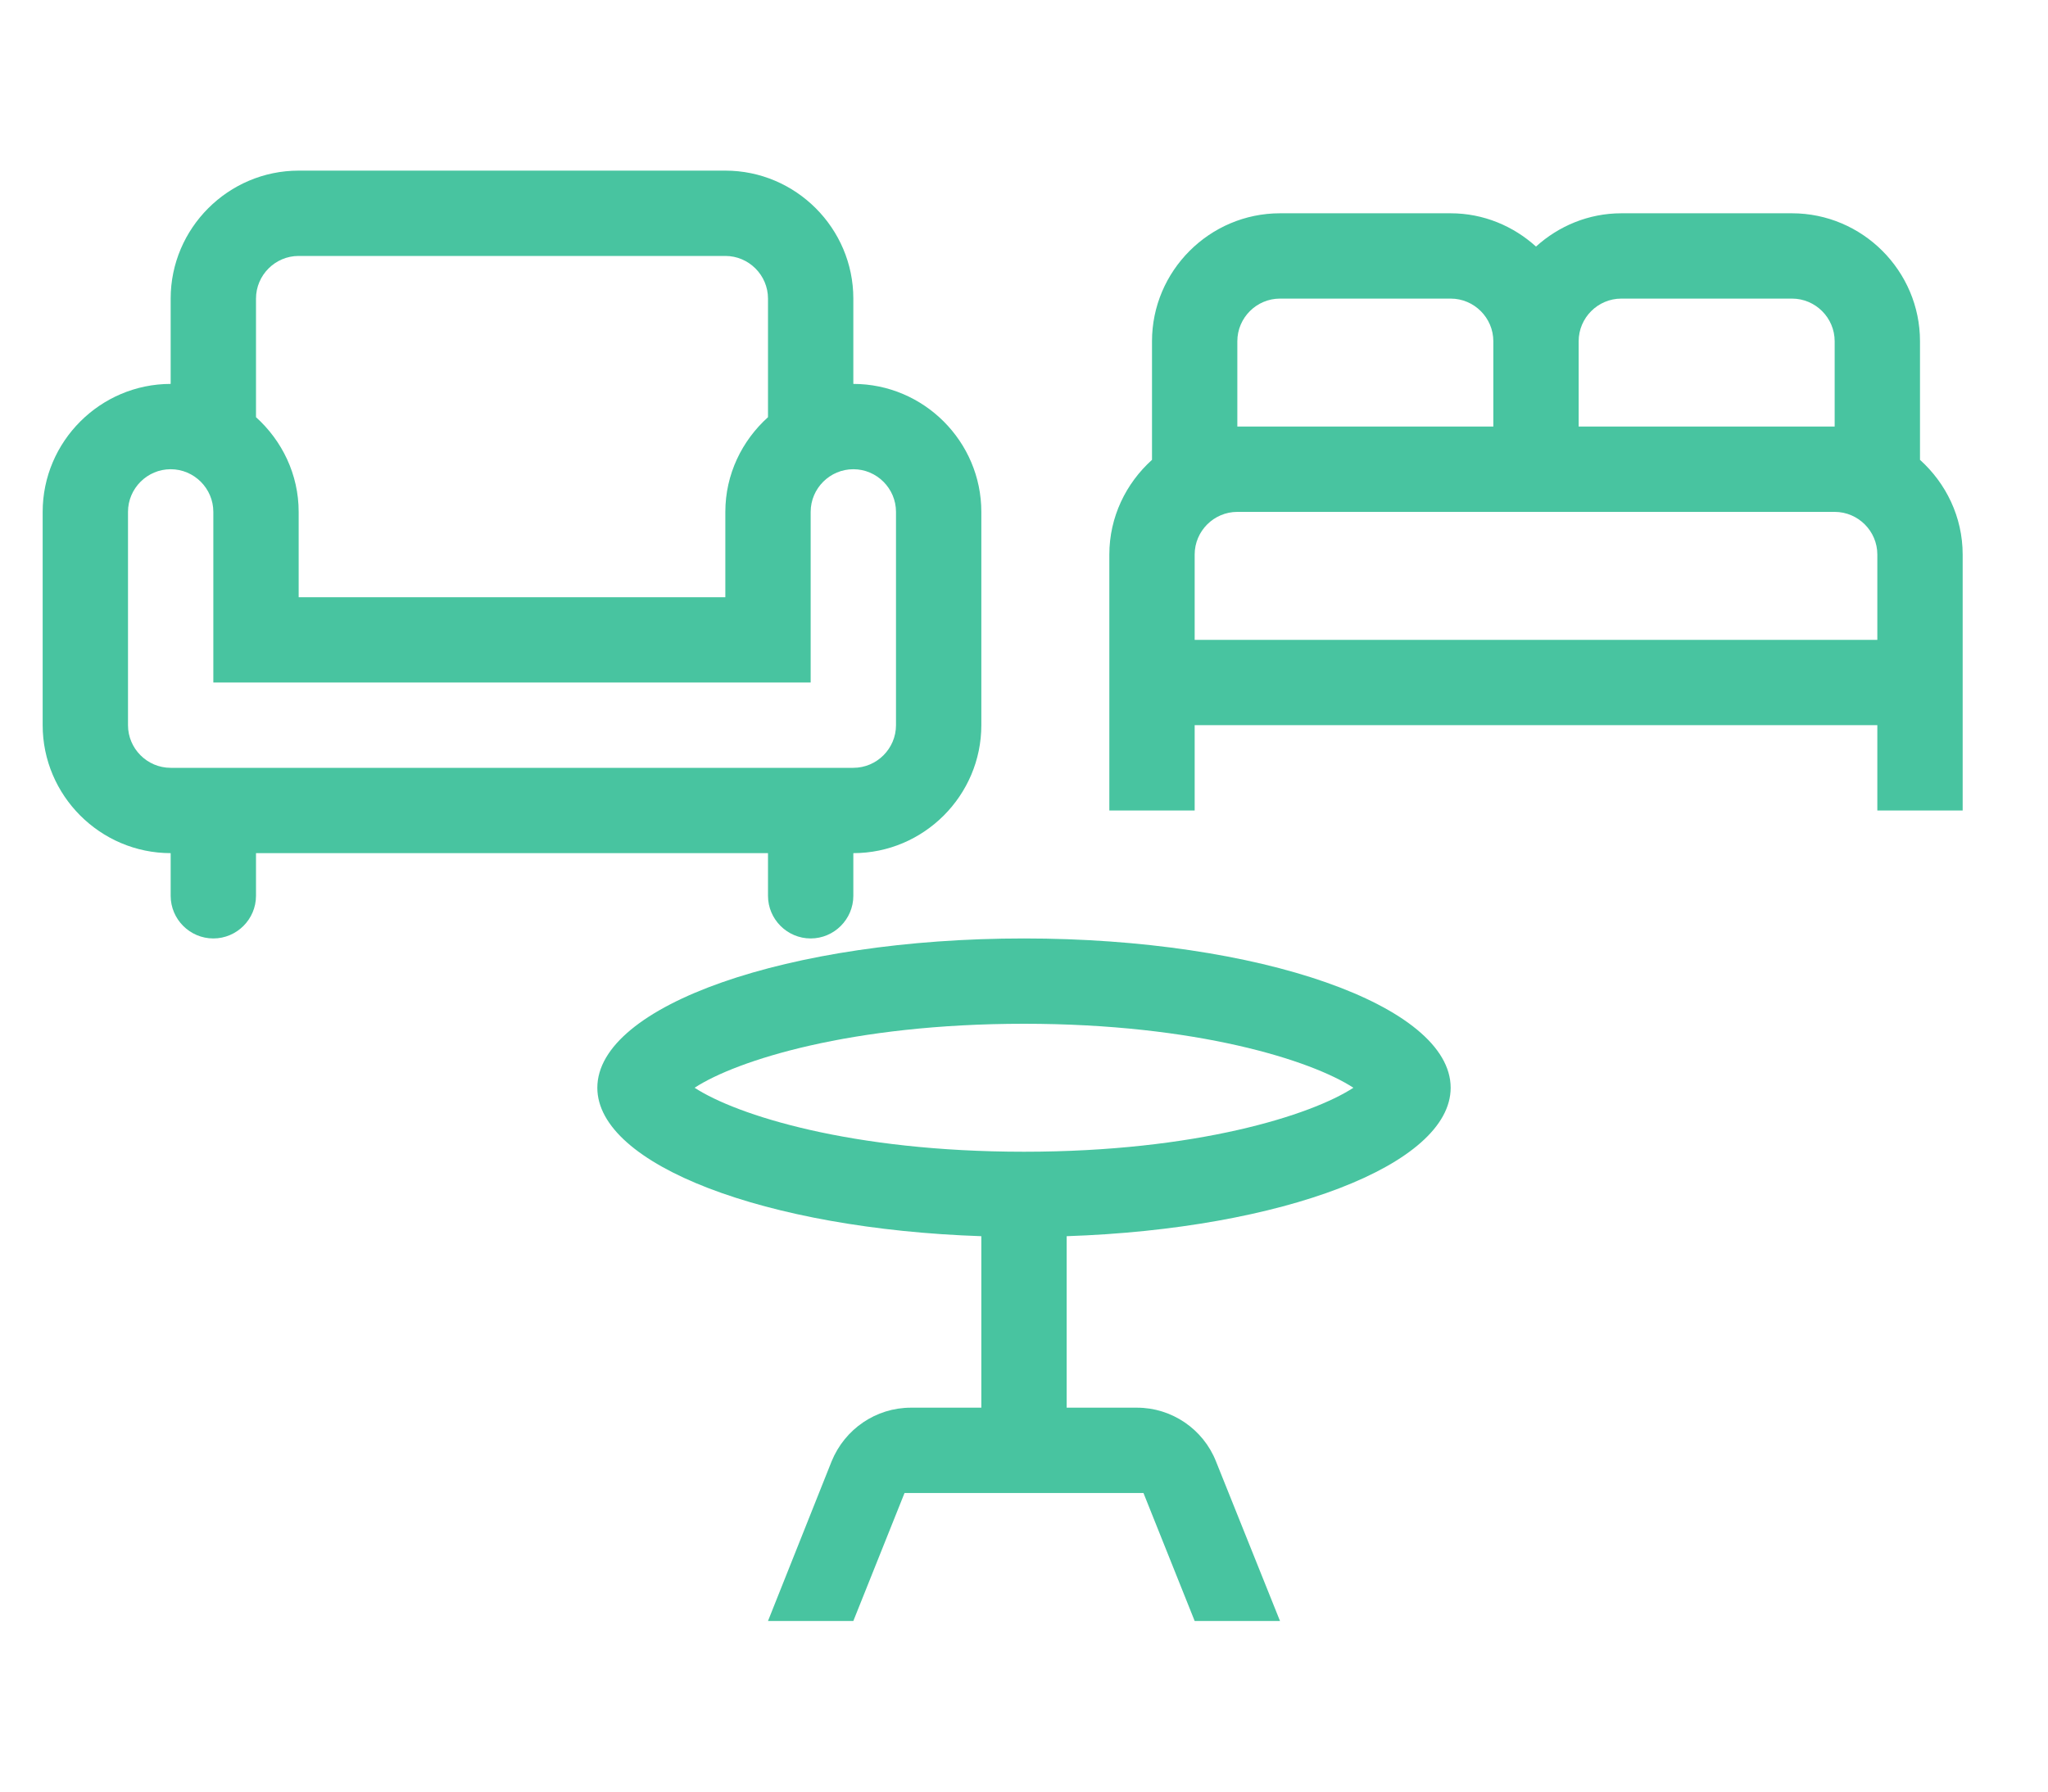
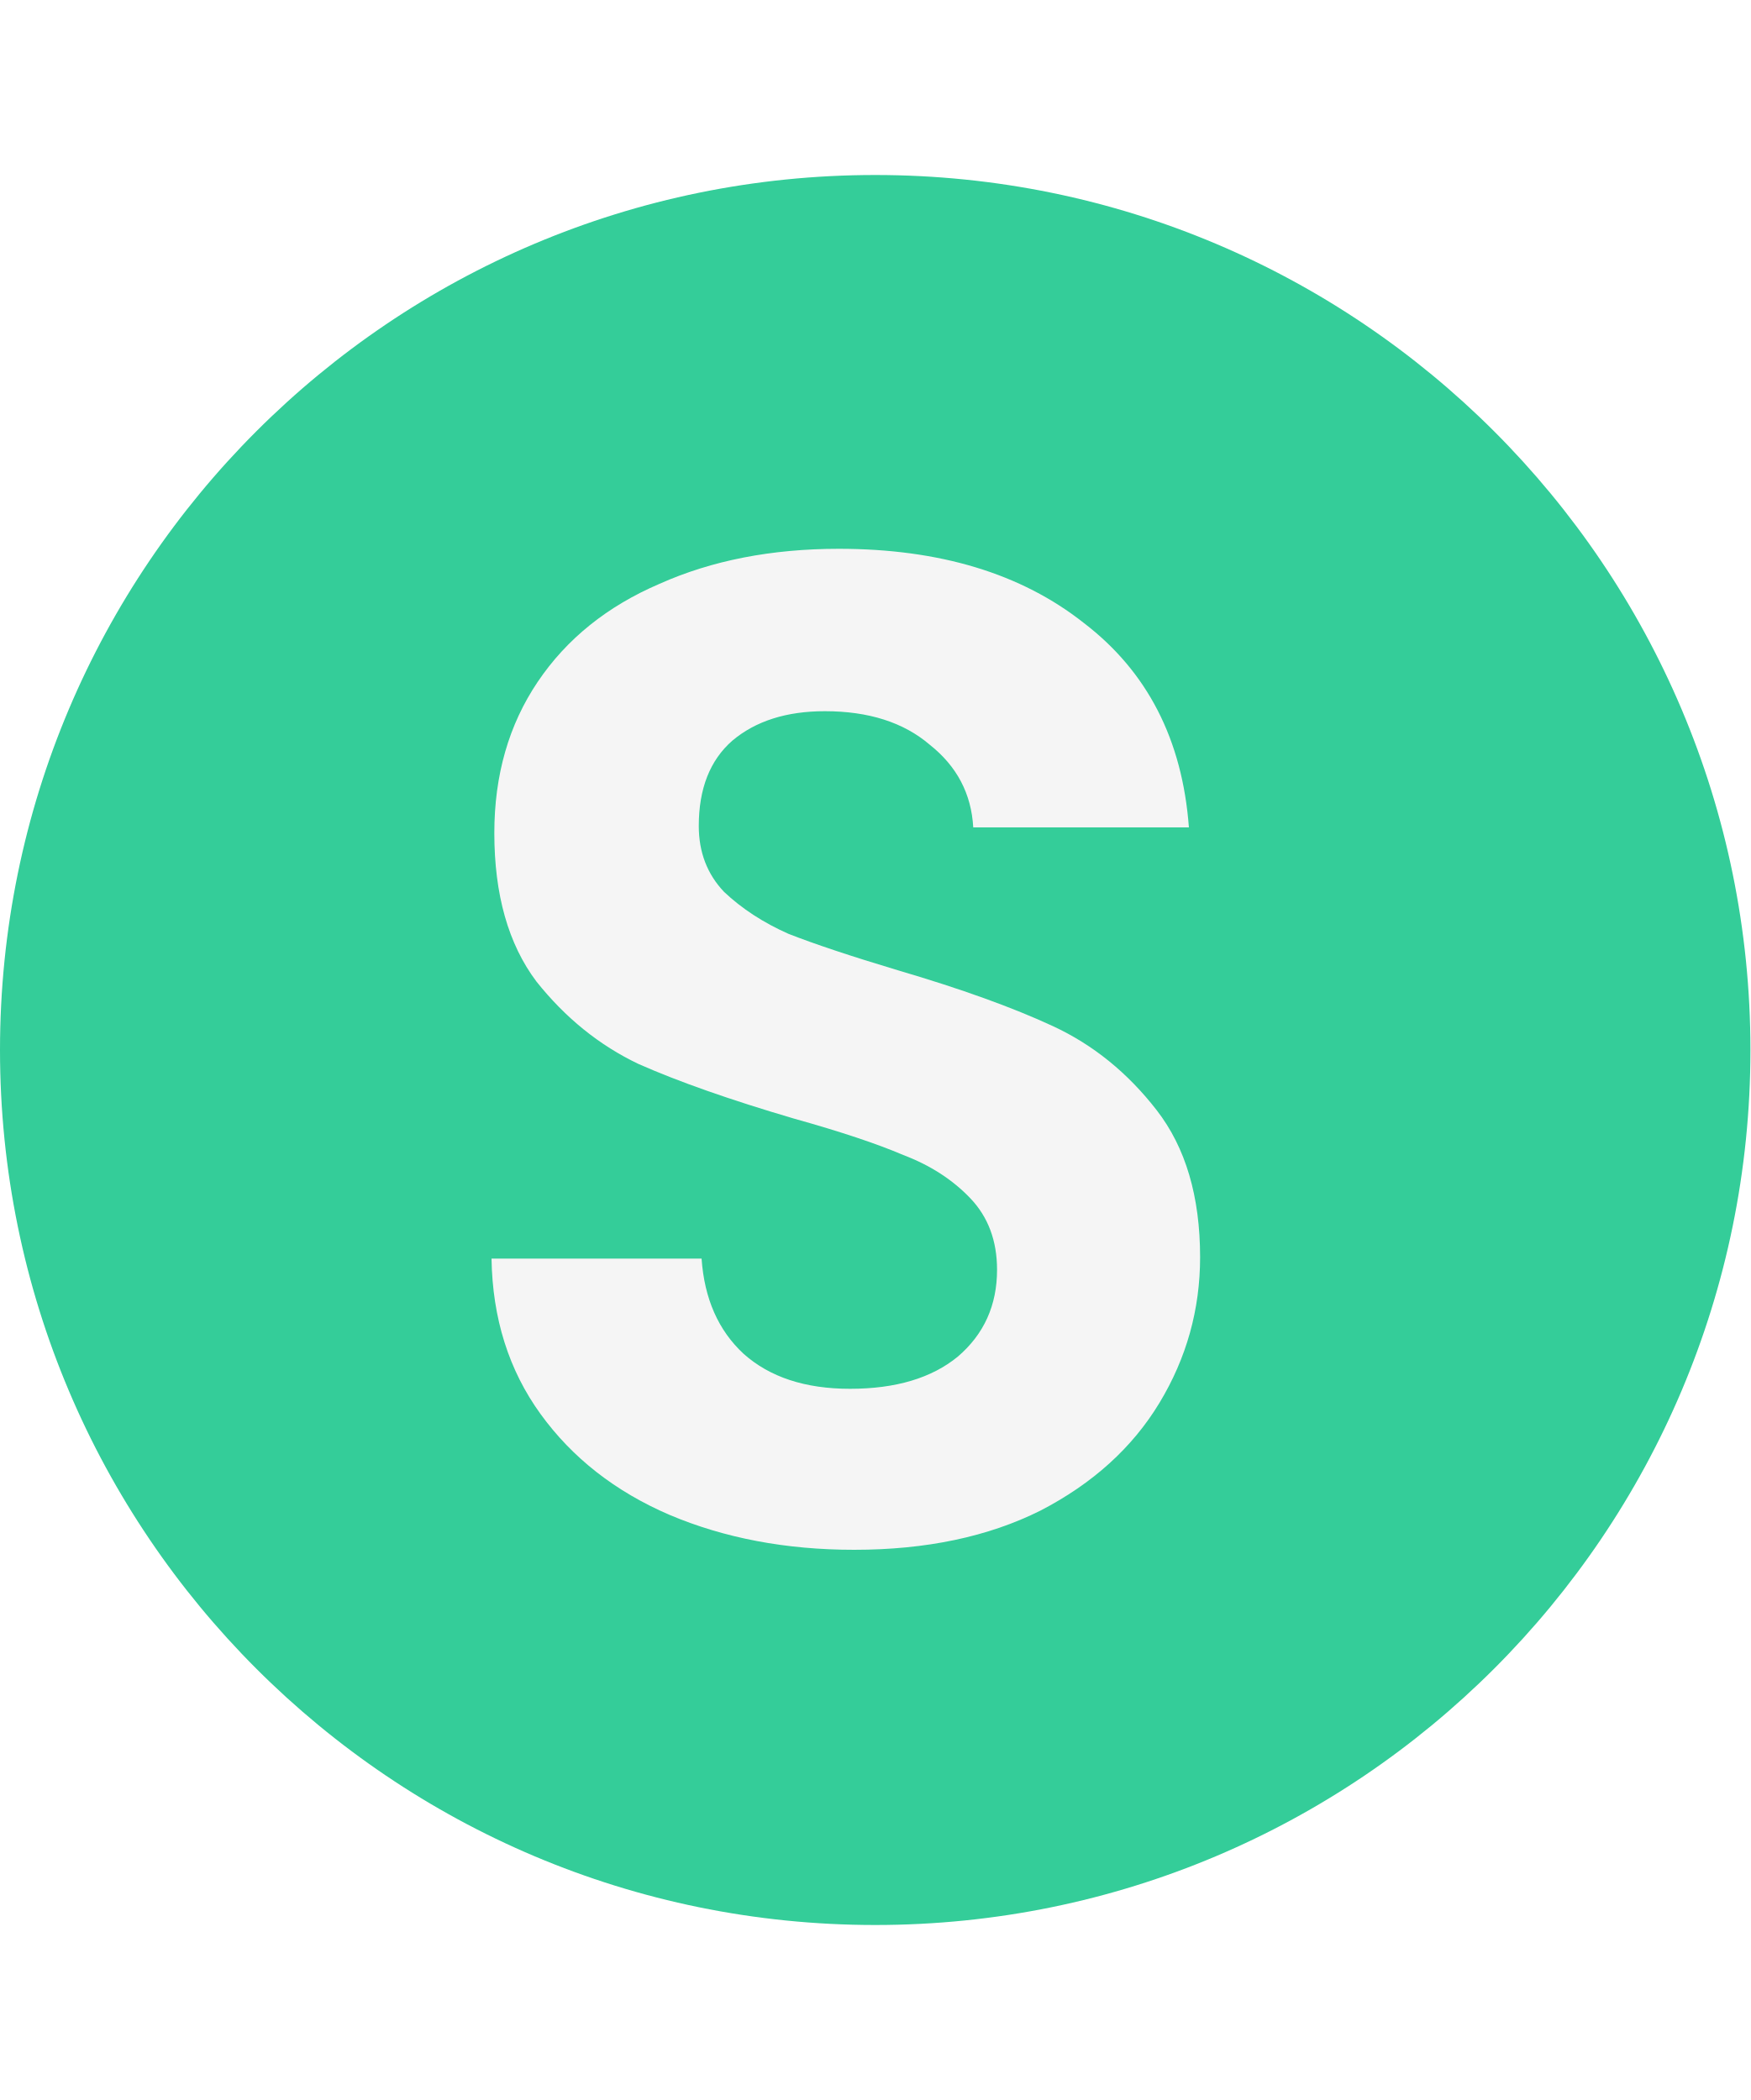
- <svg xmlns="http://www.w3.org/2000/svg" width="48" height="42" viewBox="0 0 48 42" fill="none">
-   <path d="M45 10.78V8C45 6.35 43.65 5 42 5H38C37.23 5 36.53 5.3 36 5.78C35.47 5.3 34.77 5 34 5H30C28.35 5 27 6.35 27 8V10.78C26.39 11.33 26 12.12 26 13V19H28V17H44V19H46V13C46 12.12 45.61 11.33 45 10.78ZM38 7H42C42.55 7 43 7.45 43 8V10H37V8C37 7.45 37.45 7 38 7ZM29 8C29 7.45 29.45 7 30 7H34C34.55 7 35 7.45 35 8V10H29V8ZM28 15V13C28 12.45 28.45 12 29 12H43C43.55 12 44 12.45 44 13V15H28Z" fill="#48C4A0" />
-   <path d="M34 25.5C34 23.57 29.52 22 24 22C18.48 22 14 23.57 14 25.5C14 27.31 17.95 28.81 23 28.98V33H21.35C20.53 33 19.8 33.5 19.49 34.26L18 38H20L21.2 35H26.8L28 38H30L28.5 34.26C28.2 33.5 27.46 33 26.65 33H25V28.98C30.05 28.81 34 27.31 34 25.5ZM24 24C28.05 24 30.74 24.86 31.72 25.5C30.74 26.14 28.05 27 24 27C19.95 27 17.26 26.14 16.28 25.5C17.26 24.86 19.95 24 24 24Z" fill="#48C4A0" />
-   <path d="M20 9V7C20 5.35 18.65 4 17 4H7C5.35 4 4 5.35 4 7V9C2.35 9 1 10.35 1 12V17C1 18.65 2.35 20 4 20V21C4 21.55 4.45 22 5 22C5.55 22 6 21.55 6 21V20H18V21C18 21.55 18.45 22 19 22C19.55 22 20 21.55 20 21V20C21.65 20 23 18.65 23 17V12C23 10.35 21.65 9 20 9ZM6 7C6 6.45 6.45 6 7 6H17C17.55 6 18 6.45 18 7V9.78C17.39 10.33 17 11.12 17 12V14H7V12C7 11.12 6.61 10.33 6 9.78V7ZM21 17C21 17.55 20.55 18 20 18H4C3.45 18 3 17.55 3 17V12C3 11.45 3.45 11 4 11C4.55 11 5 11.45 5 12V16H19V12C19 11.45 19.45 11 20 11C20.55 11 21 11.45 21 12V17Z" fill="#48C4A0" />
+ <svg xmlns="http://www.w3.org/2000/svg" width="50" height="60" viewBox="0 0 50 60" fill="none">
+   <circle cx="25" cy="30" r="25" fill="#34CD99" />
+   <path d="M24.4 44.28C22.453 44.28 20.693 43.947 19.12 43.28C17.573 42.613 16.347 41.653 15.44 40.4C14.533 39.147 14.067 37.667 14.04 35.96H20.04C20.12 37.107 20.52 38.013 21.24 38.68C21.987 39.347 23 39.68 24.28 39.68C25.587 39.68 26.613 39.373 27.36 38.76C28.107 38.12 28.48 37.293 28.48 36.28C28.48 35.453 28.227 34.773 27.72 34.24C27.213 33.707 26.573 33.293 25.8 33C25.053 32.68 24.013 32.333 22.68 31.96C20.867 31.427 19.387 30.907 18.24 30.4C17.12 29.867 16.147 29.08 15.32 28.04C14.52 26.973 14.12 25.56 14.12 23.8C14.12 22.147 14.533 20.707 15.36 19.48C16.187 18.253 17.347 17.32 18.84 16.68C20.333 16.013 22.04 15.68 23.96 15.68C26.84 15.68 29.173 16.387 30.96 17.8C32.773 19.187 33.773 21.133 33.96 23.64H27.8C27.747 22.68 27.333 21.893 26.56 21.28C25.813 20.64 24.813 20.32 23.56 20.32C22.467 20.32 21.587 20.6 20.92 21.16C20.28 21.72 19.96 22.533 19.96 23.6C19.96 24.347 20.2 24.973 20.68 25.48C21.187 25.96 21.8 26.36 22.52 26.68C23.267 26.973 24.307 27.32 25.64 27.72C27.453 28.253 28.933 28.787 30.08 29.32C31.227 29.853 32.213 30.653 33.04 31.72C33.867 32.787 34.28 34.187 34.28 35.92C34.28 37.413 33.893 38.8 33.12 40.08C32.347 41.36 31.213 42.387 29.72 43.16C28.227 43.907 26.453 44.28 24.4 44.28Z" fill="#F5F5F5" />
</svg>
